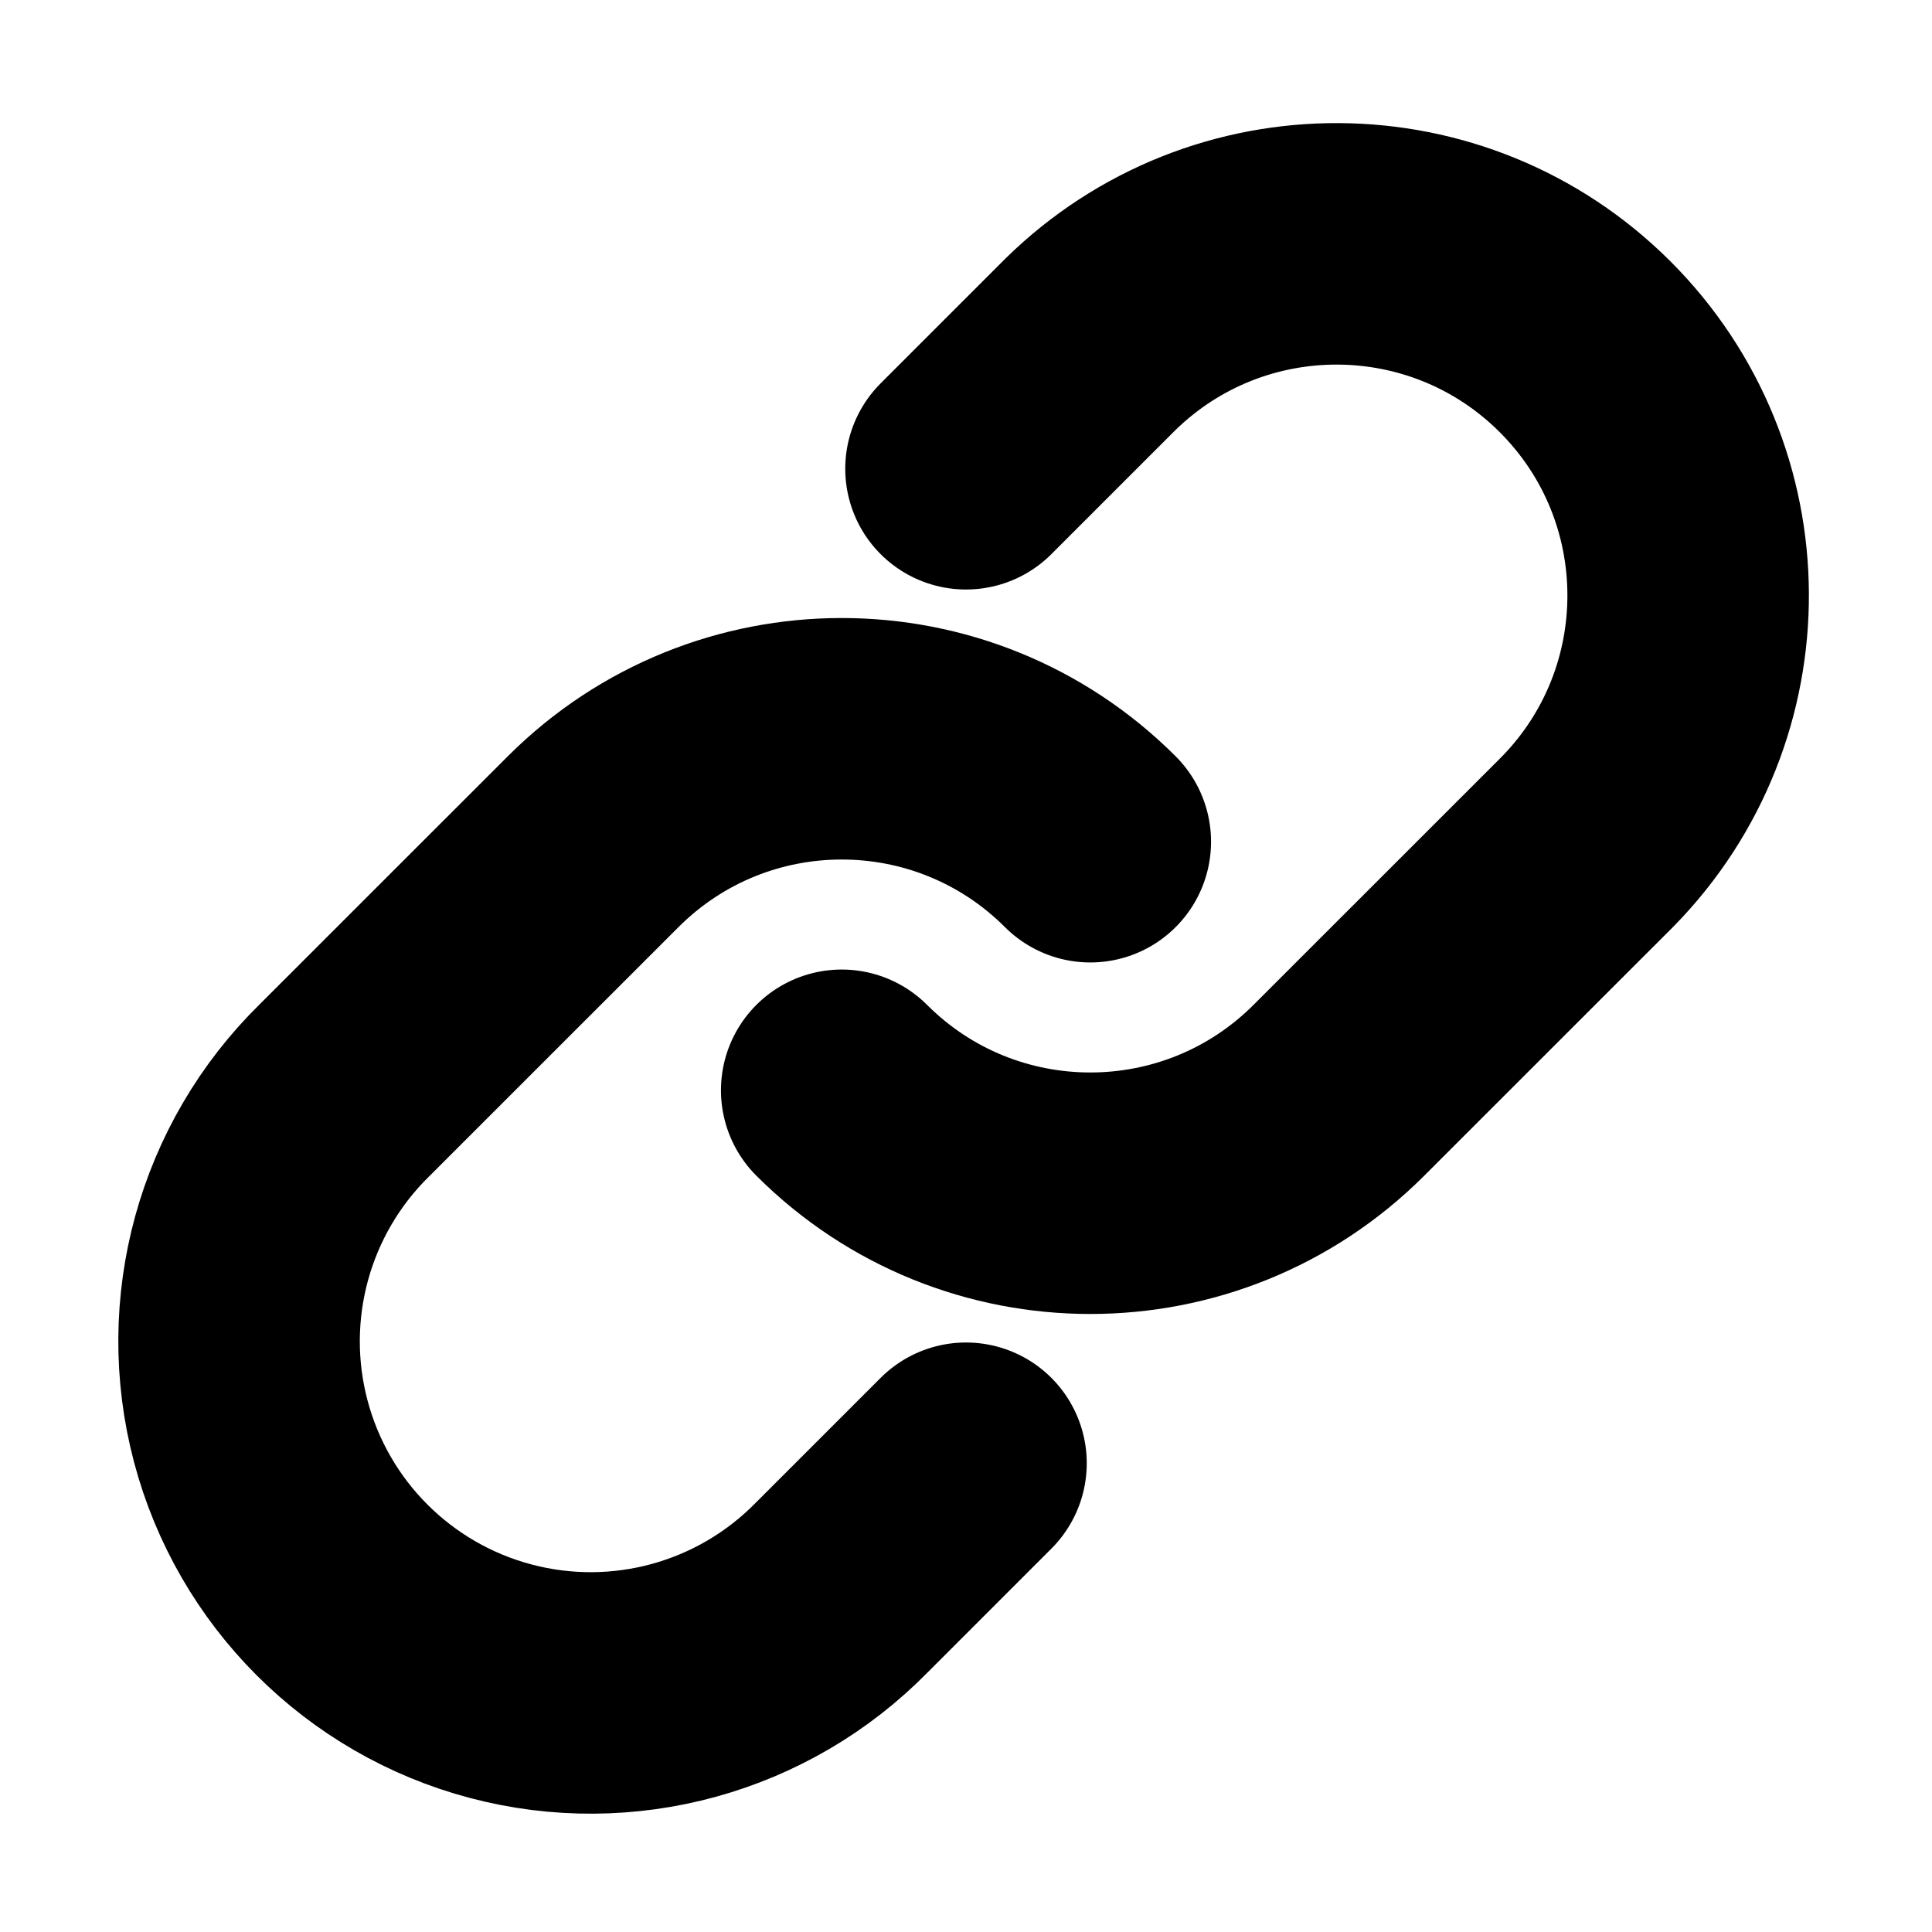
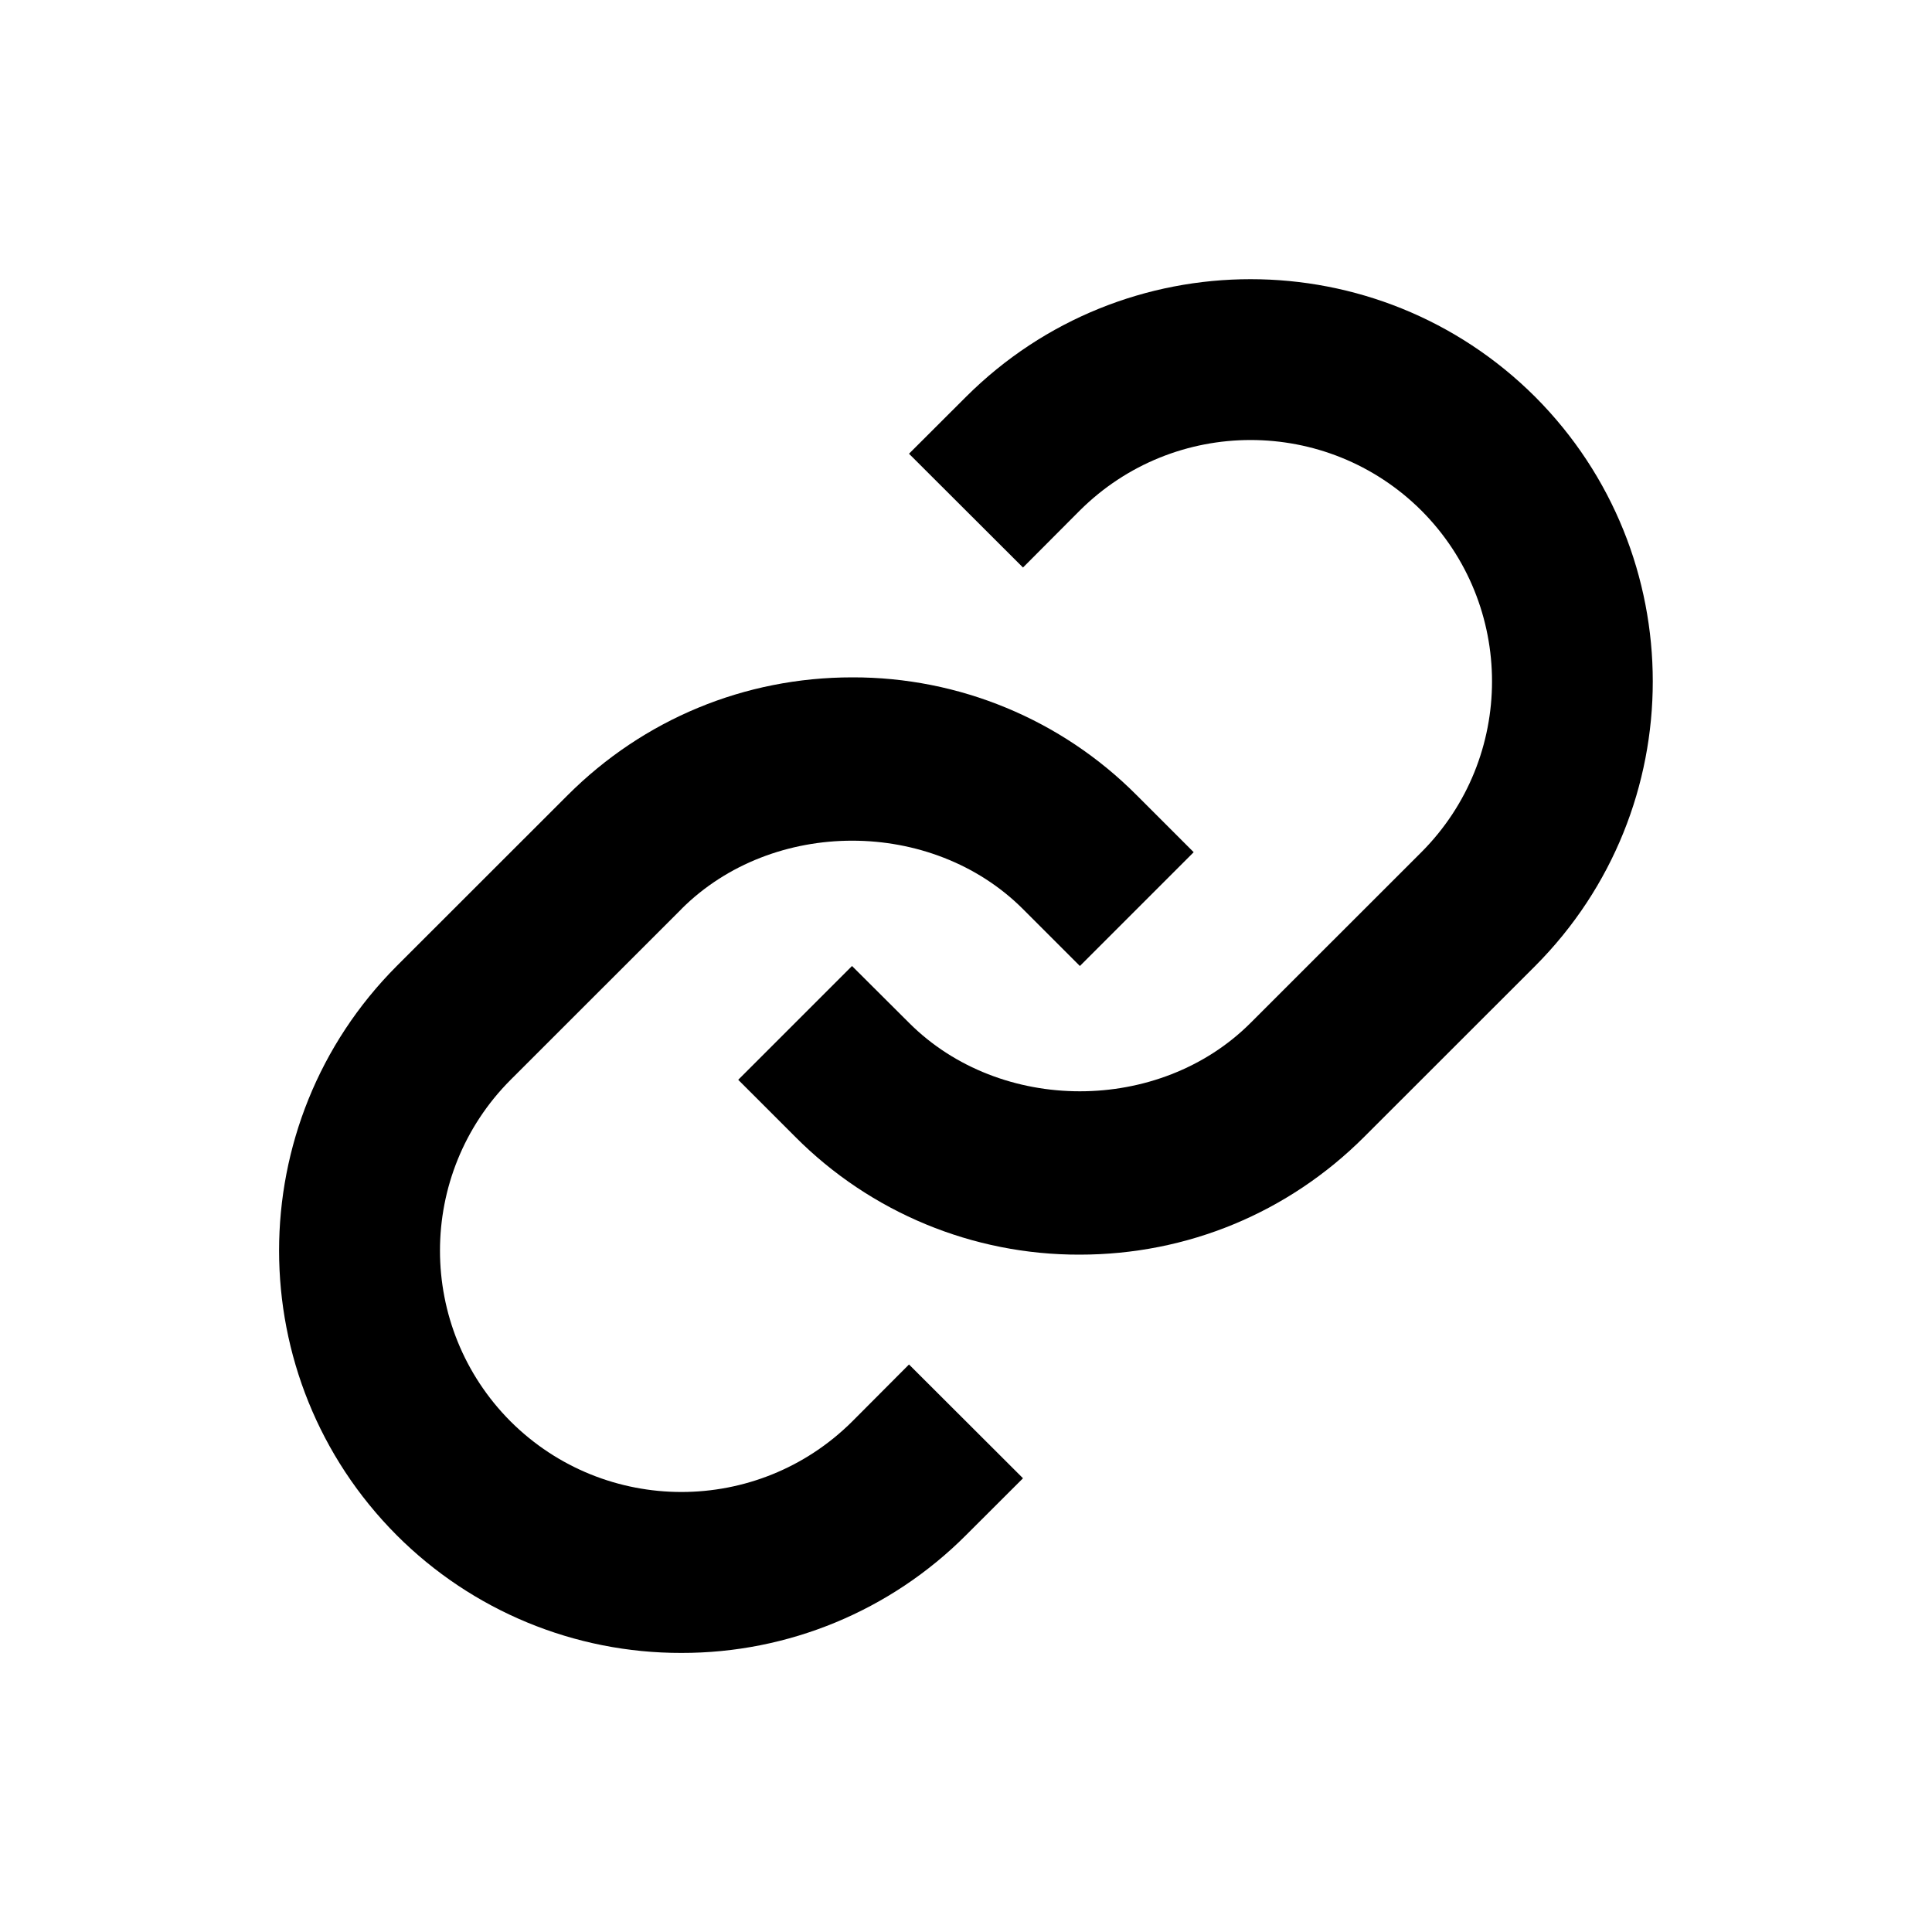
- <svg xmlns="http://www.w3.org/2000/svg" width="24" height="24" fill="none">
-   <path d="M13.544 10.456a4.368 4.368 0 00-6.176 0l-3.089 3.088a4.368 4.368 0 106.177 6.177L12 18.177" stroke="currentColor" stroke-width="3" stroke-linecap="round" stroke-linejoin="round" />
-   <path d="M10.456 13.544a4.368 4.368 0 006.176 0l3.089-3.088a4.368 4.368 0 00-6.177-6.177L12 5.823" stroke="currentColor" stroke-width="3" stroke-linecap="round" stroke-linejoin="round" />
+ <svg xmlns="http://www.w3.org/2000/svg" width="20" height="20" fill="none">
+   <path d="M7.054 9.41c.944-.943 2.591-.943 3.535 0l.59.59 1.178-1.178-.59-.59a4.137 4.137 0 0 0-2.945-1.22c-1.114 0-2.16.434-2.946 1.22L4.107 10a4.173 4.173 0 0 0 0 5.893 4.153 4.153 0 0 0 2.946 1.218A4.15 4.15 0 0 0 10 15.892l.59-.589-1.18-1.178-.588.59a2.506 2.506 0 0 1-3.536 0 2.504 2.504 0 0 1 0-3.537l1.768-1.767Z" fill="currentColor" />
+   <path d="m10 4.108-.59.589 1.18 1.178.588-.59a2.506 2.506 0 0 1 3.536 0 2.504 2.504 0 0 1 0 3.537l-1.768 1.767c-.944.944-2.591.944-3.535 0L8.82 10l-1.178 1.178.59.59a4.137 4.137 0 0 0 2.945 1.22c1.114 0 2.16-.434 2.946-1.22L15.892 10a4.173 4.173 0 0 0 0-5.892 4.172 4.172 0 0 0-5.892 0Z" fill="currentColor" />
</svg>
